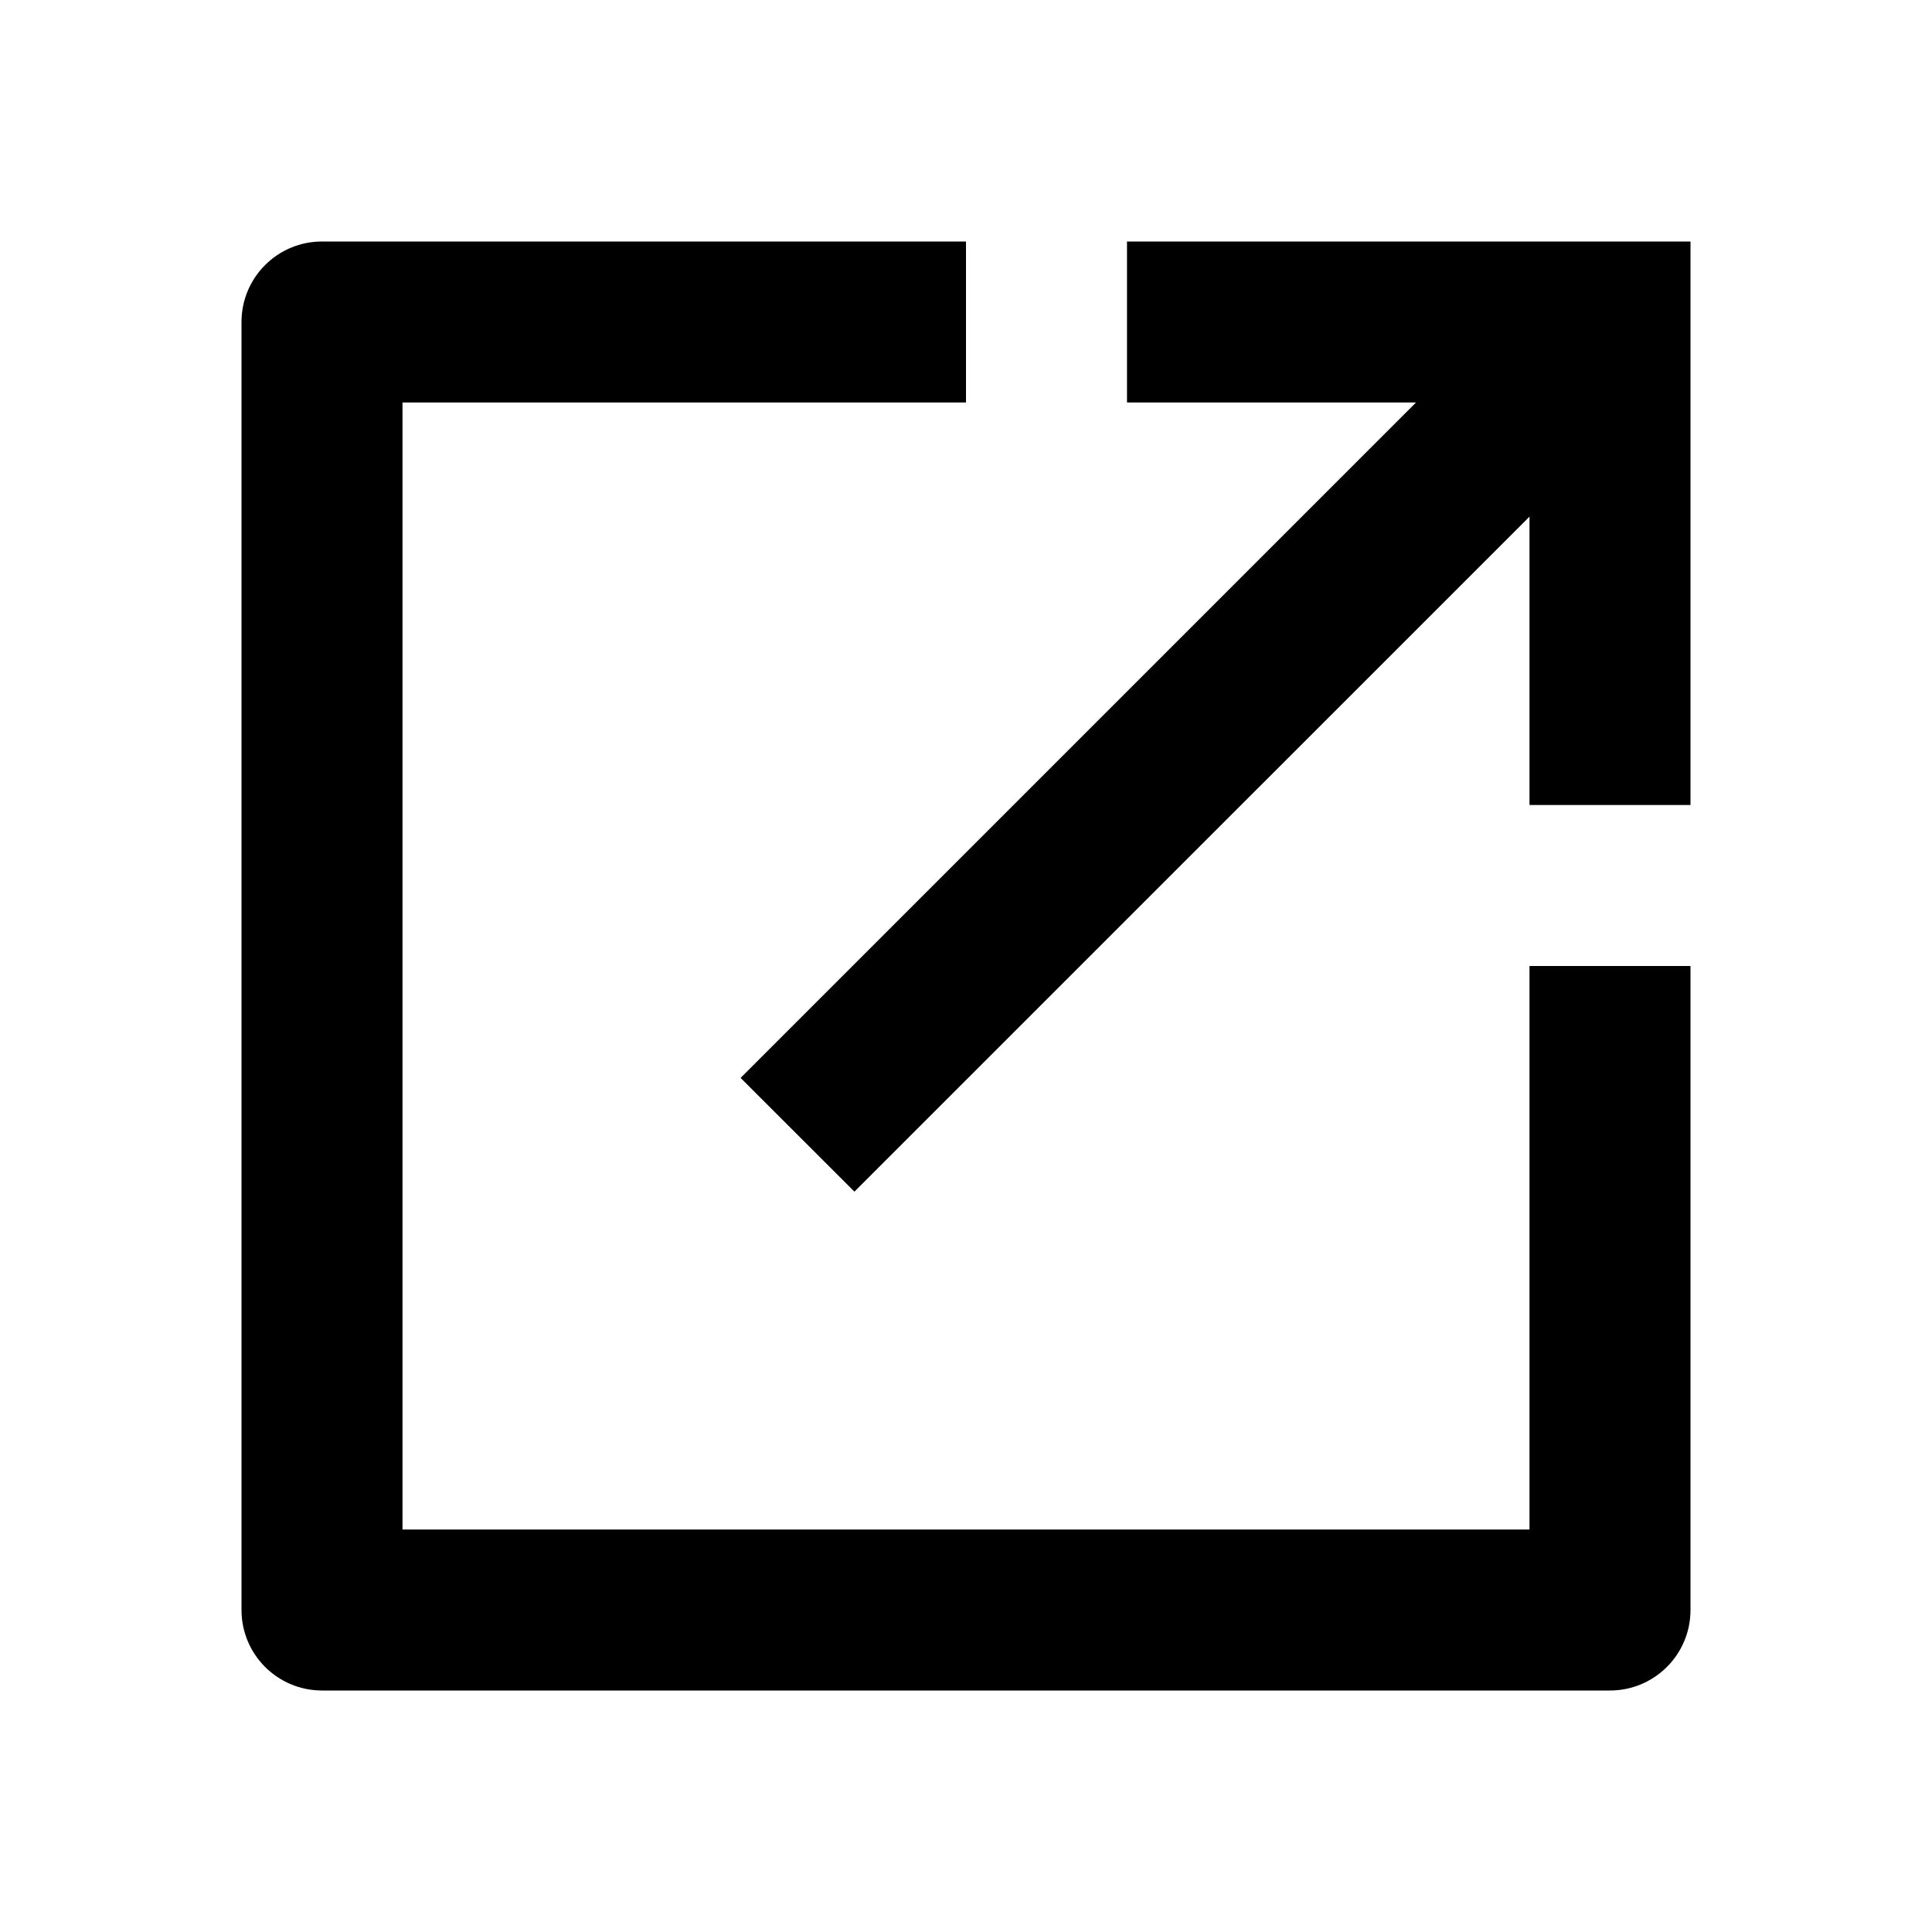
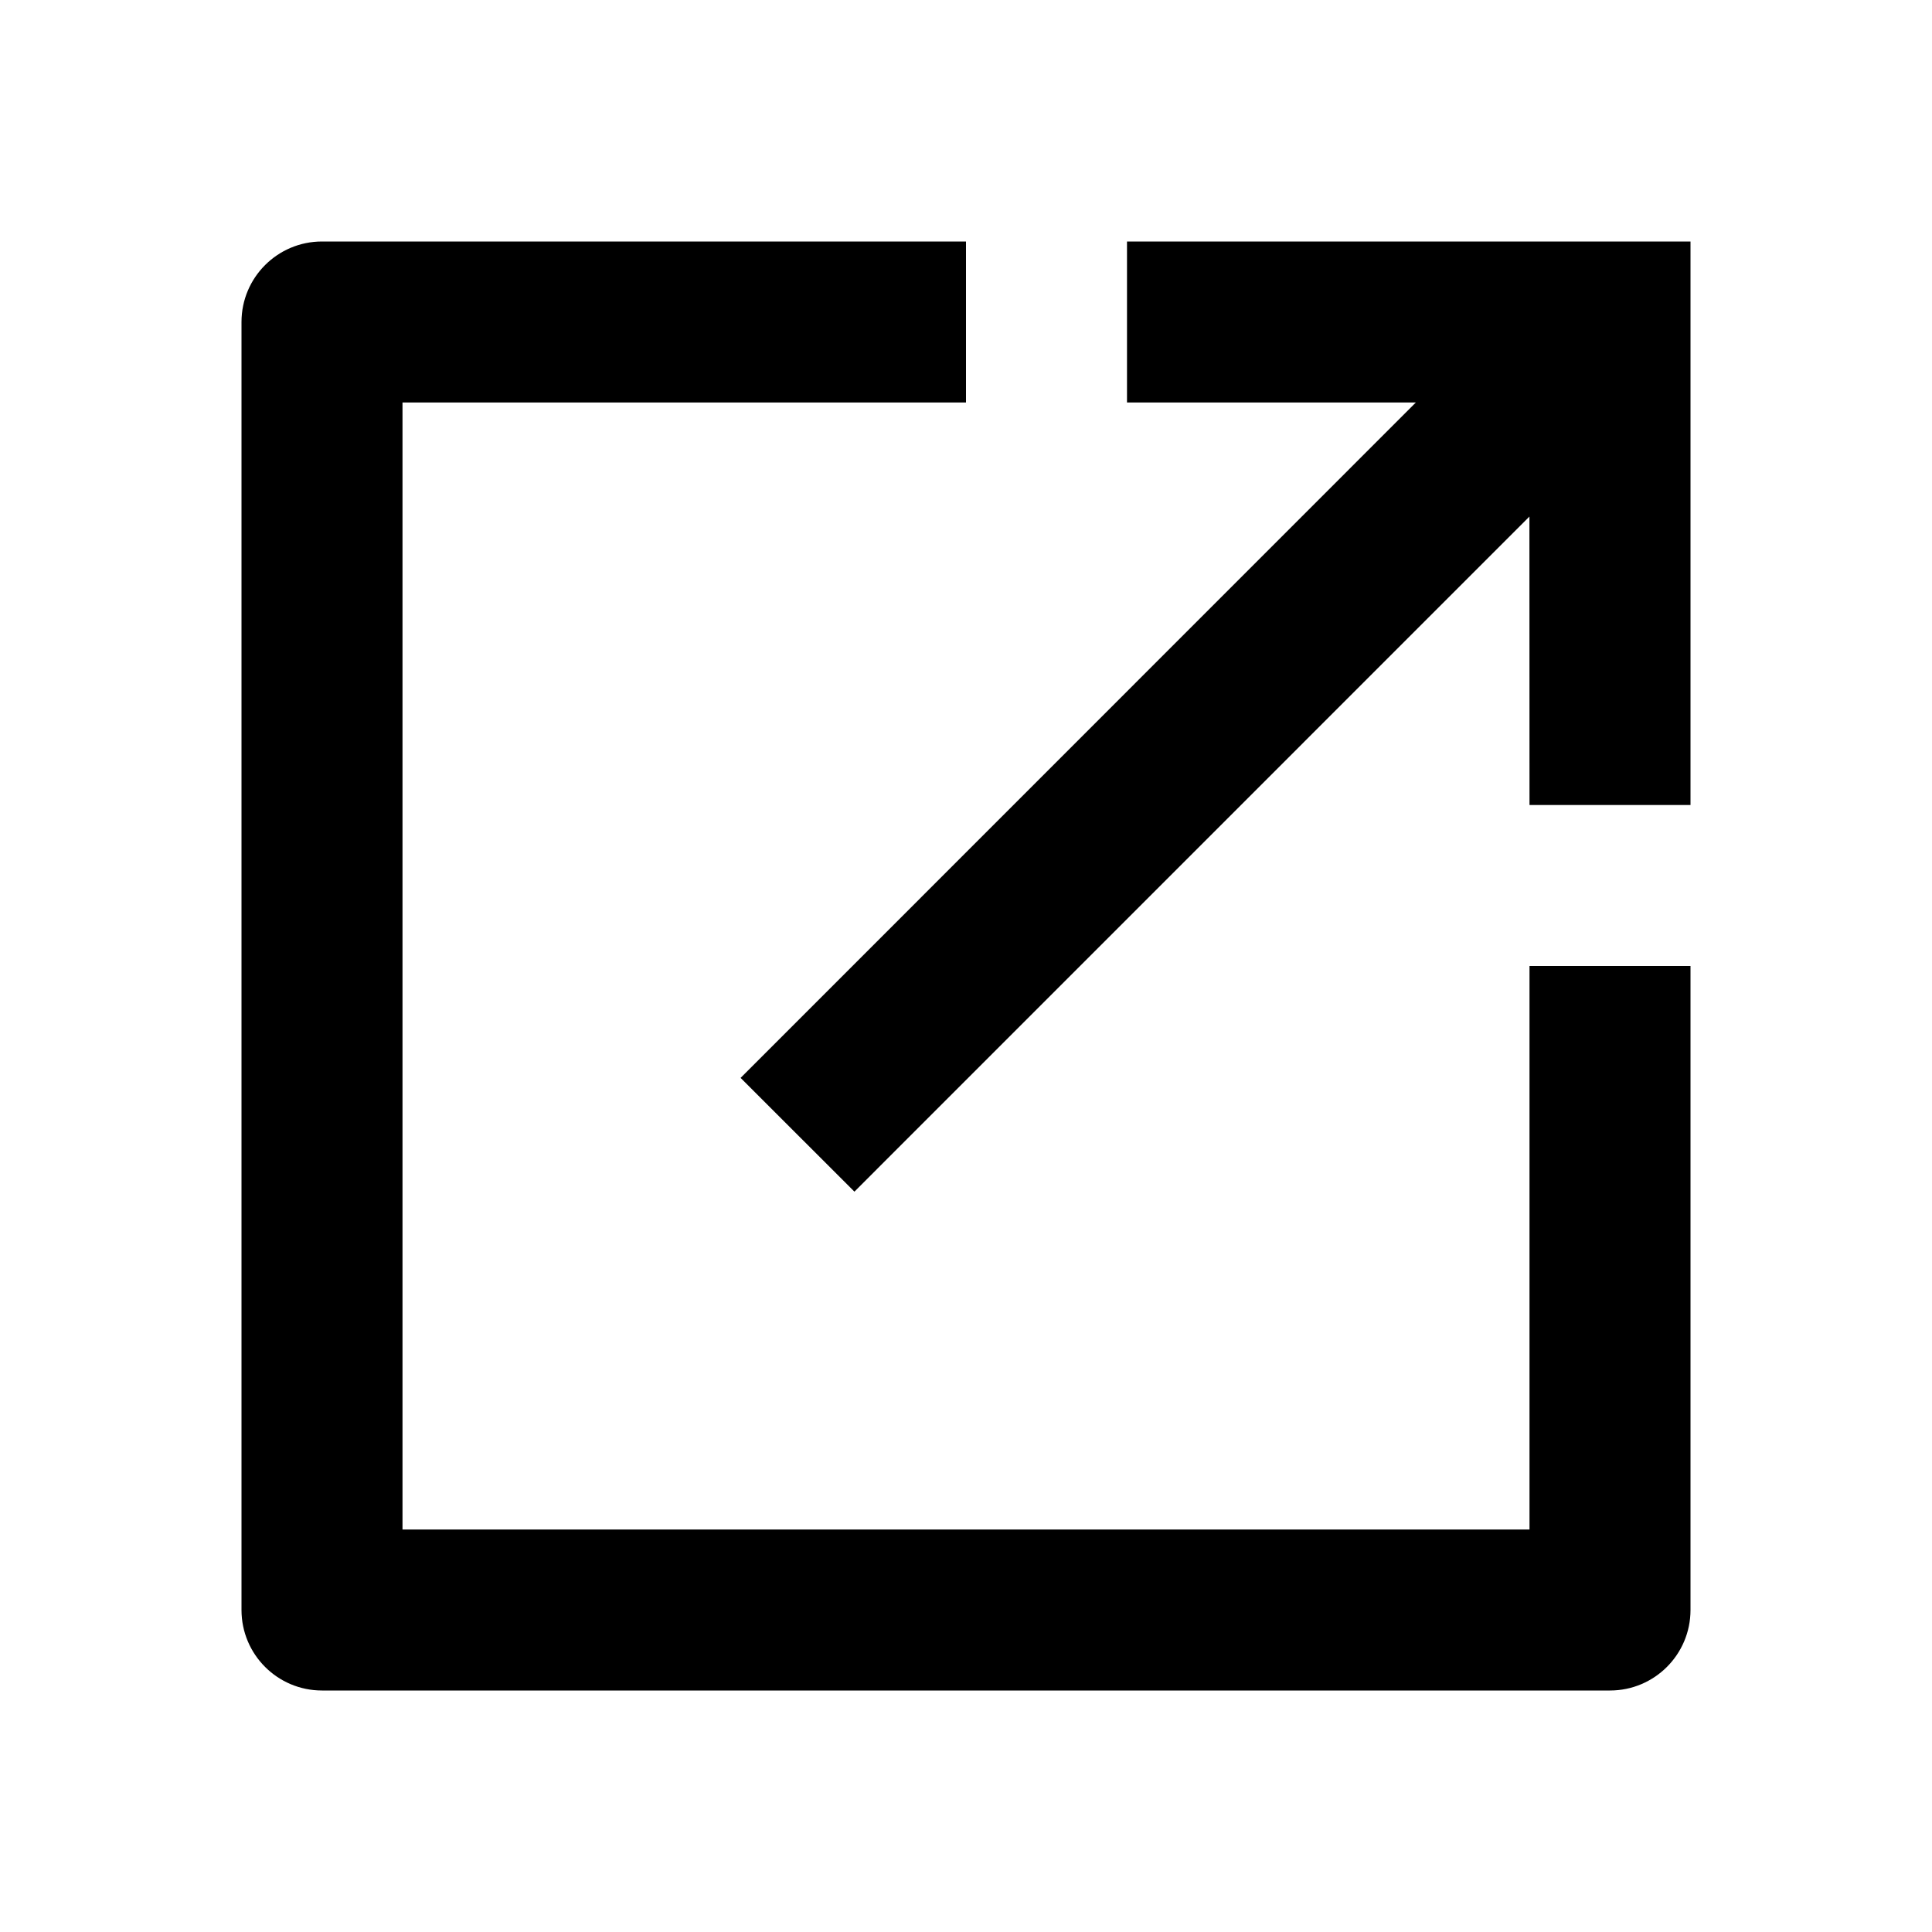
<svg xmlns="http://www.w3.org/2000/svg" viewBox="0 0 24 24">
-   <path d="M12 3v2H5v14h14v-7h2v8a1 1 0 0 1-1 1H4a1 1 0 0 1-1-1V4a1 1 0 0 1 1-1h8zm7 3.418l-8.386 8.385L9.2 13.39 17.59 5H14V3h7v7h-2V6.418z" />
+   <path d="M12 3v2H5v14h14v-7h2v8a1 1 0 01-1 1H4a1 1 0 01-1-1V4a1 1 0 011-1h8zm9 0v7h-2l-.001-3.583-8.385 8.386L9.2 13.39 17.588 5H14V3h7z" />
</svg>
